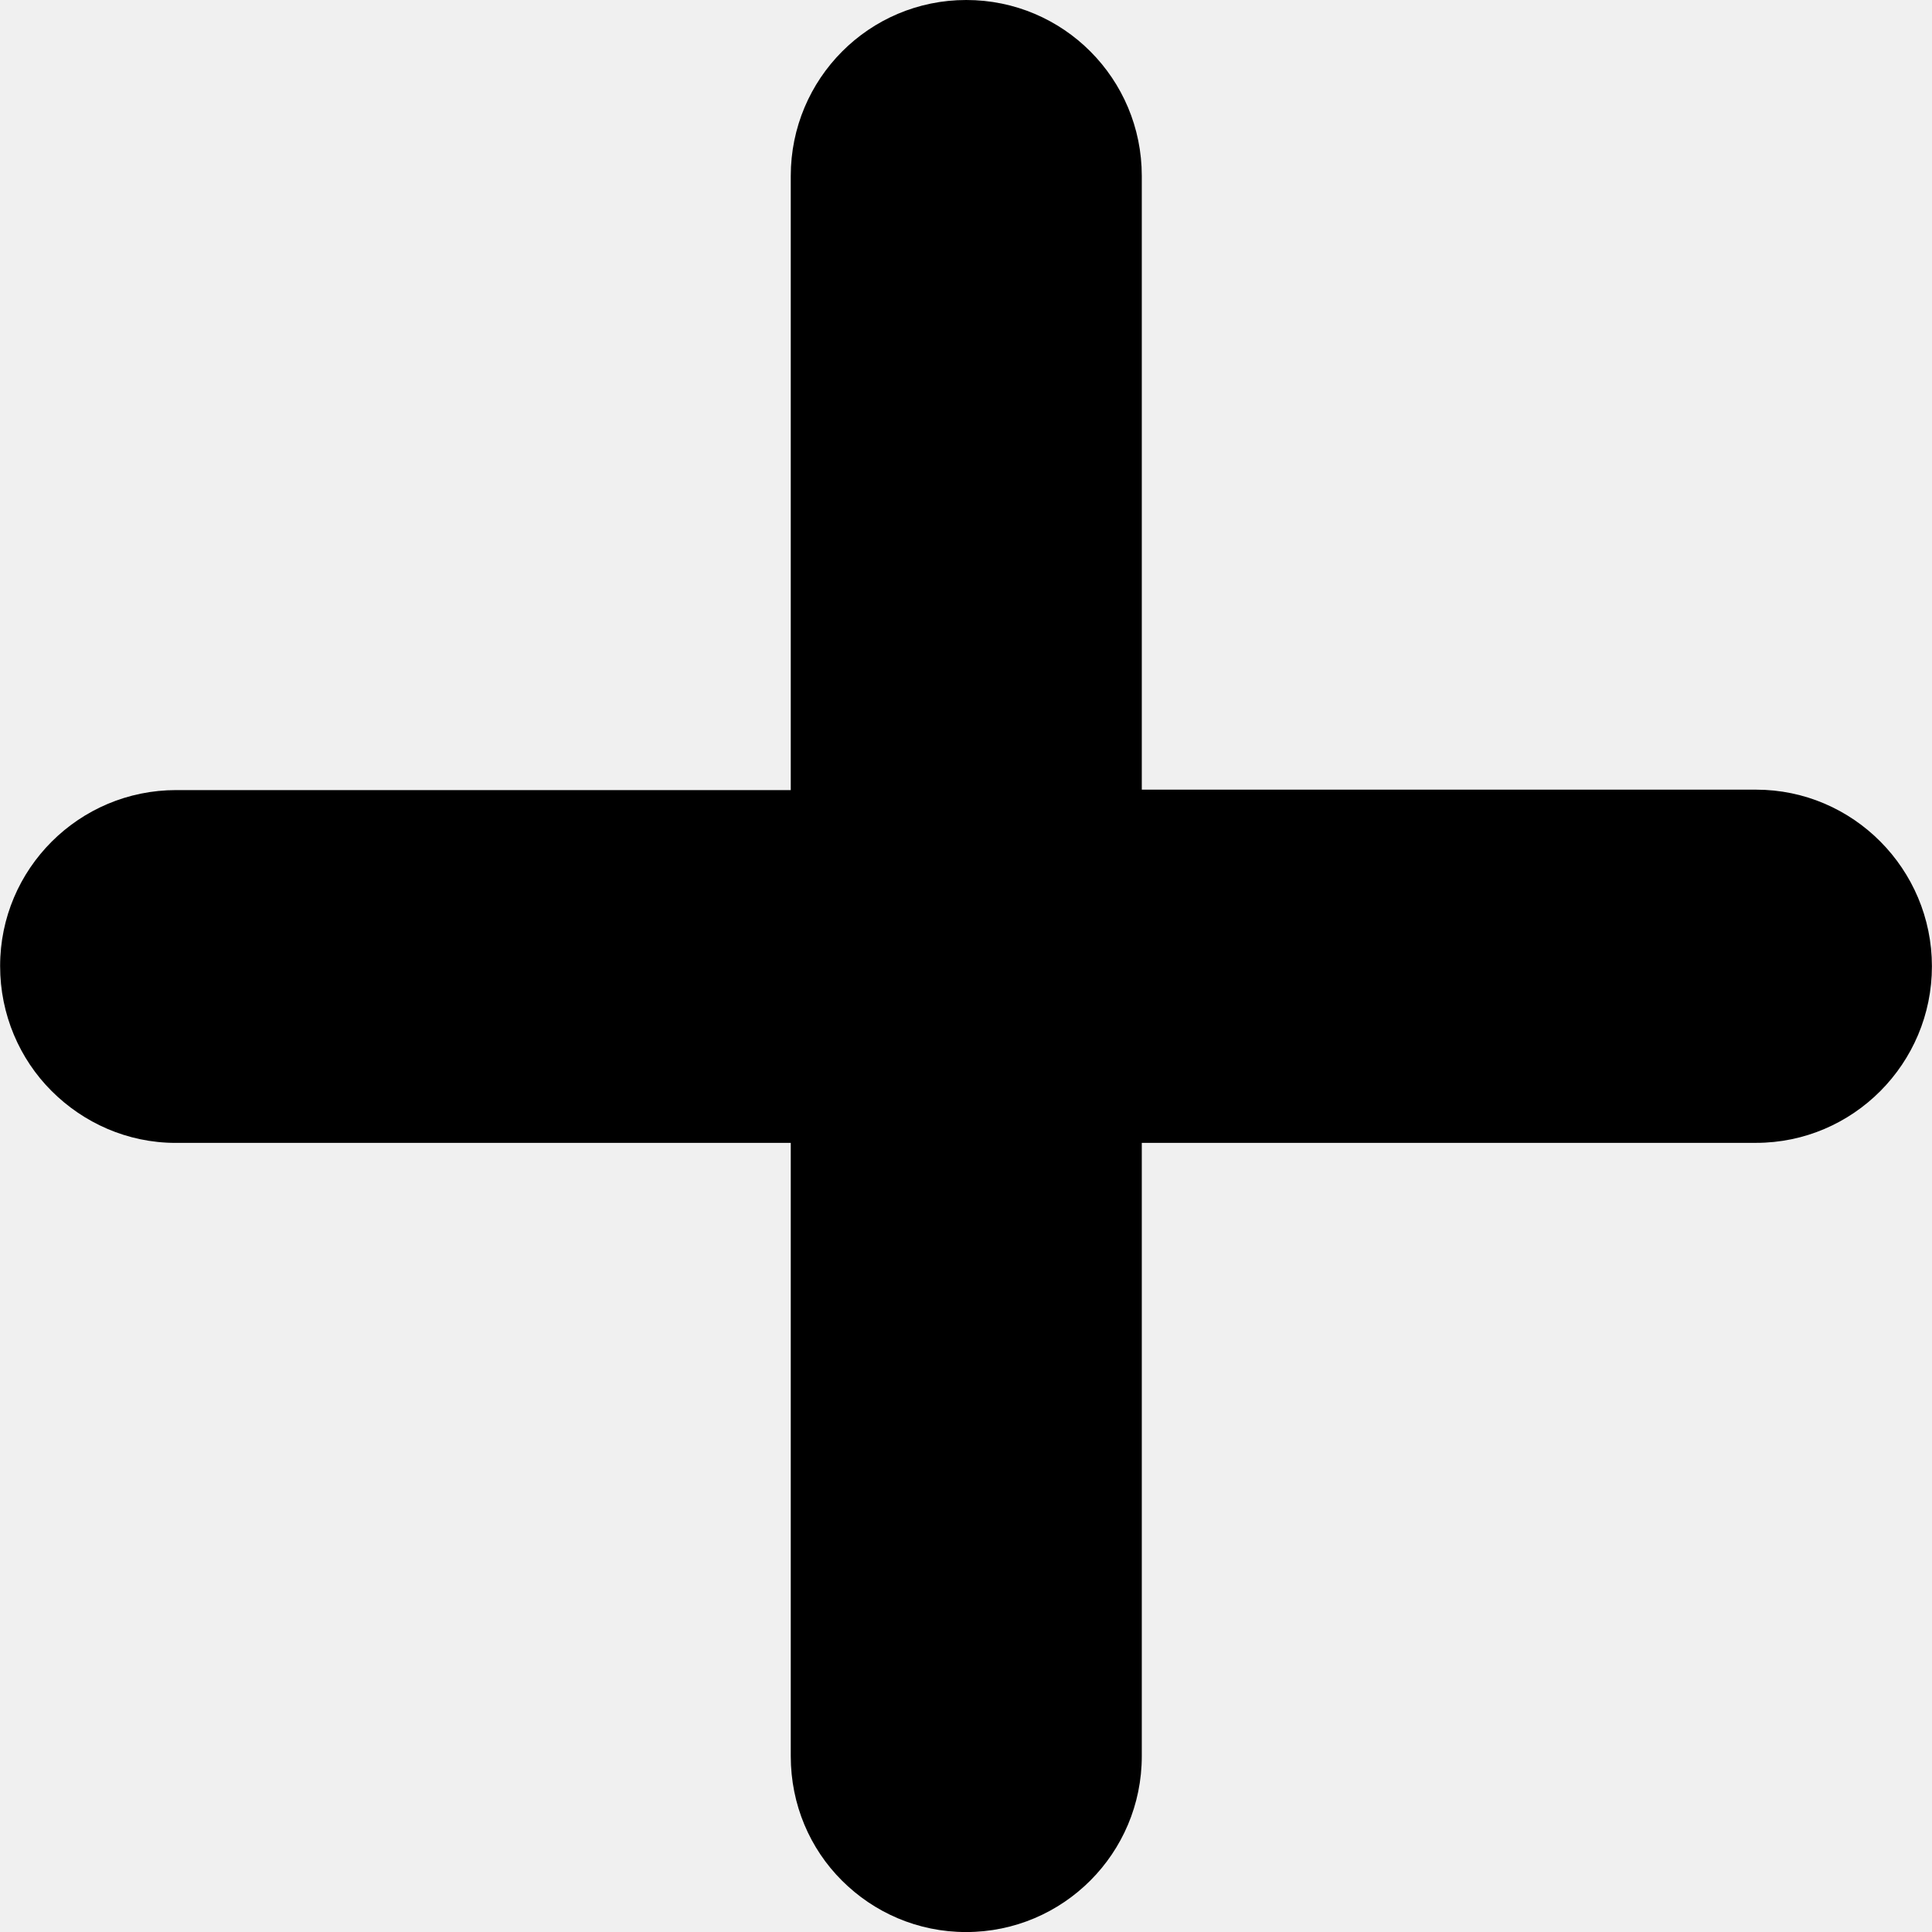
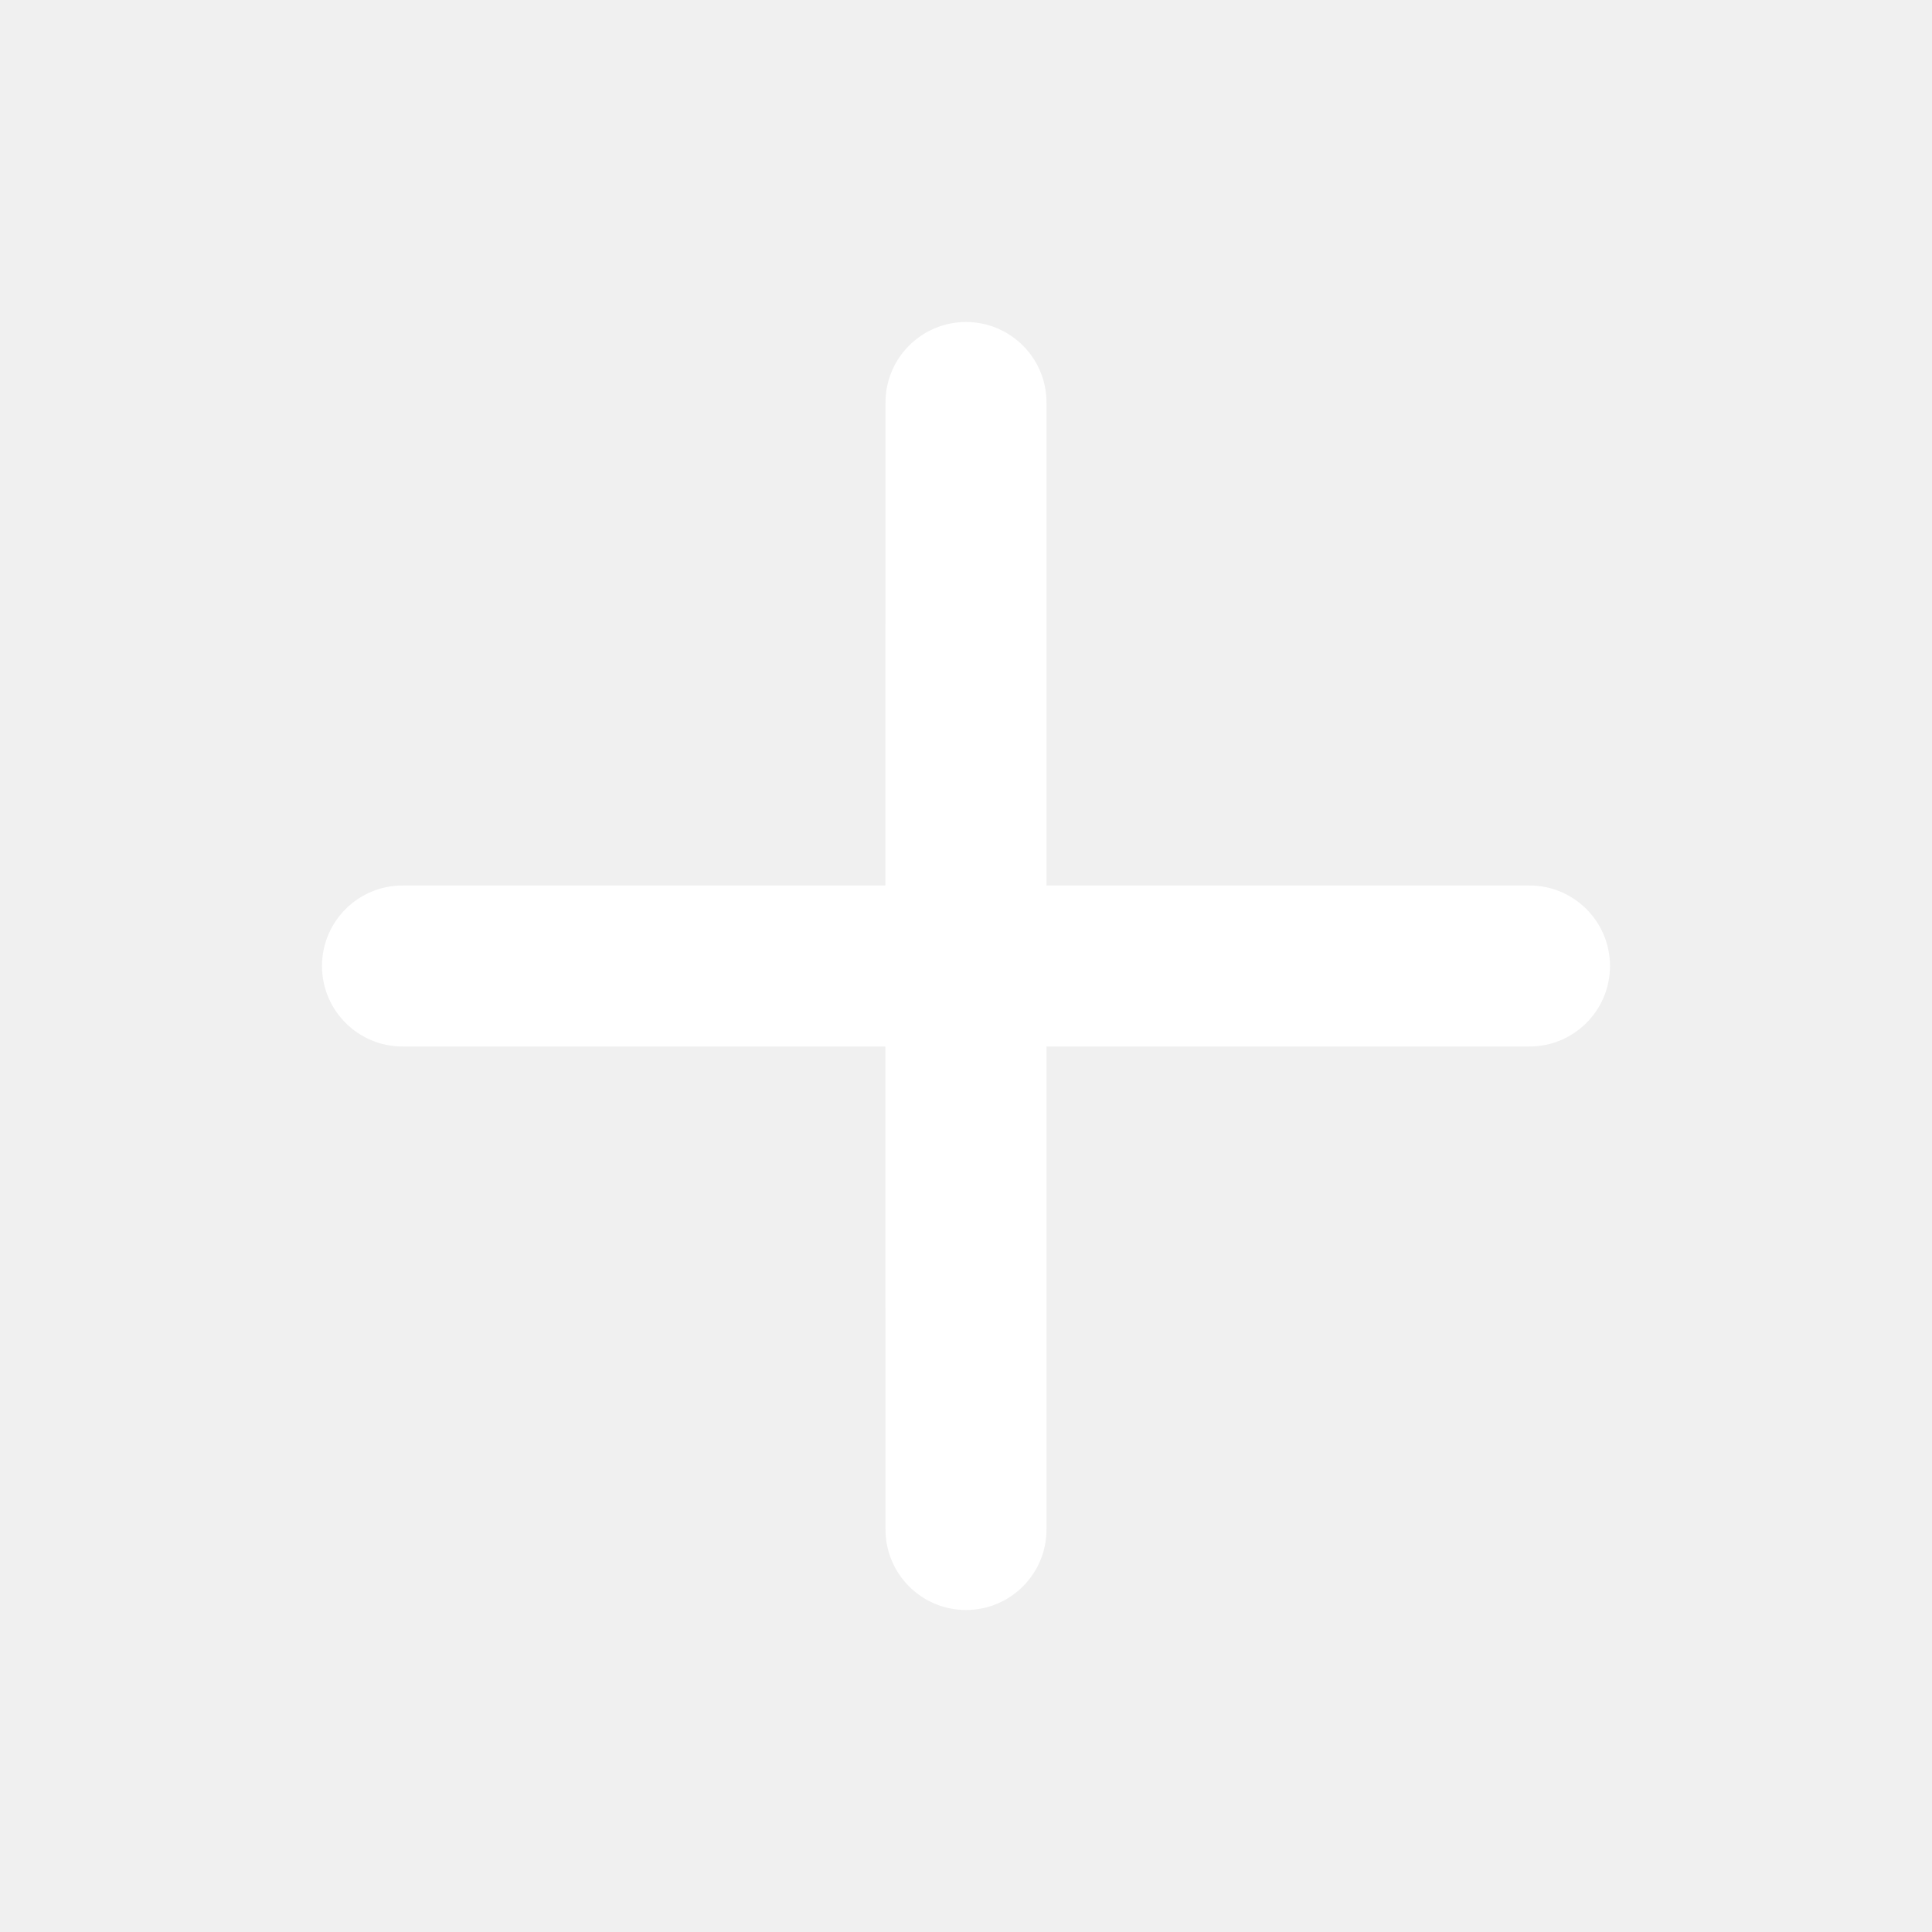
- <svg xmlns="http://www.w3.org/2000/svg" fill="#000000" version="1.1" id="Capa_1" width="800px" height="800px" viewBox="0 0 45.402 45.402" xml:space="preserve">
-   <g>
-     <path d="M41.267,18.557H26.832V4.134C26.832,1.851,24.99,0,22.707,0c-2.283,0-4.124,1.851-4.124,4.135v14.432H4.141   c-2.283,0-4.139,1.851-4.138,4.135c-0.001,1.141,0.46,2.187,1.207,2.934c0.748,0.749,1.78,1.222,2.92,1.222h14.453V41.27   c0,1.142,0.453,2.176,1.201,2.922c0.748,0.748,1.777,1.211,2.919,1.211c2.282,0,4.129-1.851,4.129-4.133V26.857h14.435   c2.283,0,4.134-1.867,4.133-4.15C45.399,20.425,43.548,18.557,41.267,18.557z" />
-   </g>
+ <svg xmlns="http://www.w3.org/2000/svg" width="18" height="18" viewBox="0 0 18 18" fill="none">
+   <path d="M9 3C9.414 3 9.75 3.336 9.75 3.75V8.25L14.25 8.25C14.664 8.25 15 8.586 15 9C15 9.414 14.664 9.75 14.25 9.75L9.75 9.75L9.75 14.25C9.75 14.664 9.414 15 9 15C8.586 15 8.25 14.664 8.25 14.25L8.249 9.75L3.75 9.75C3.336 9.75 3 9.414 3 9C3 8.586 3.336 8.25 3.75 8.25L8.249 8.25L8.25 3.75C8.25 3.336 8.586 3 9 3Z" fill="white" />
</svg>
